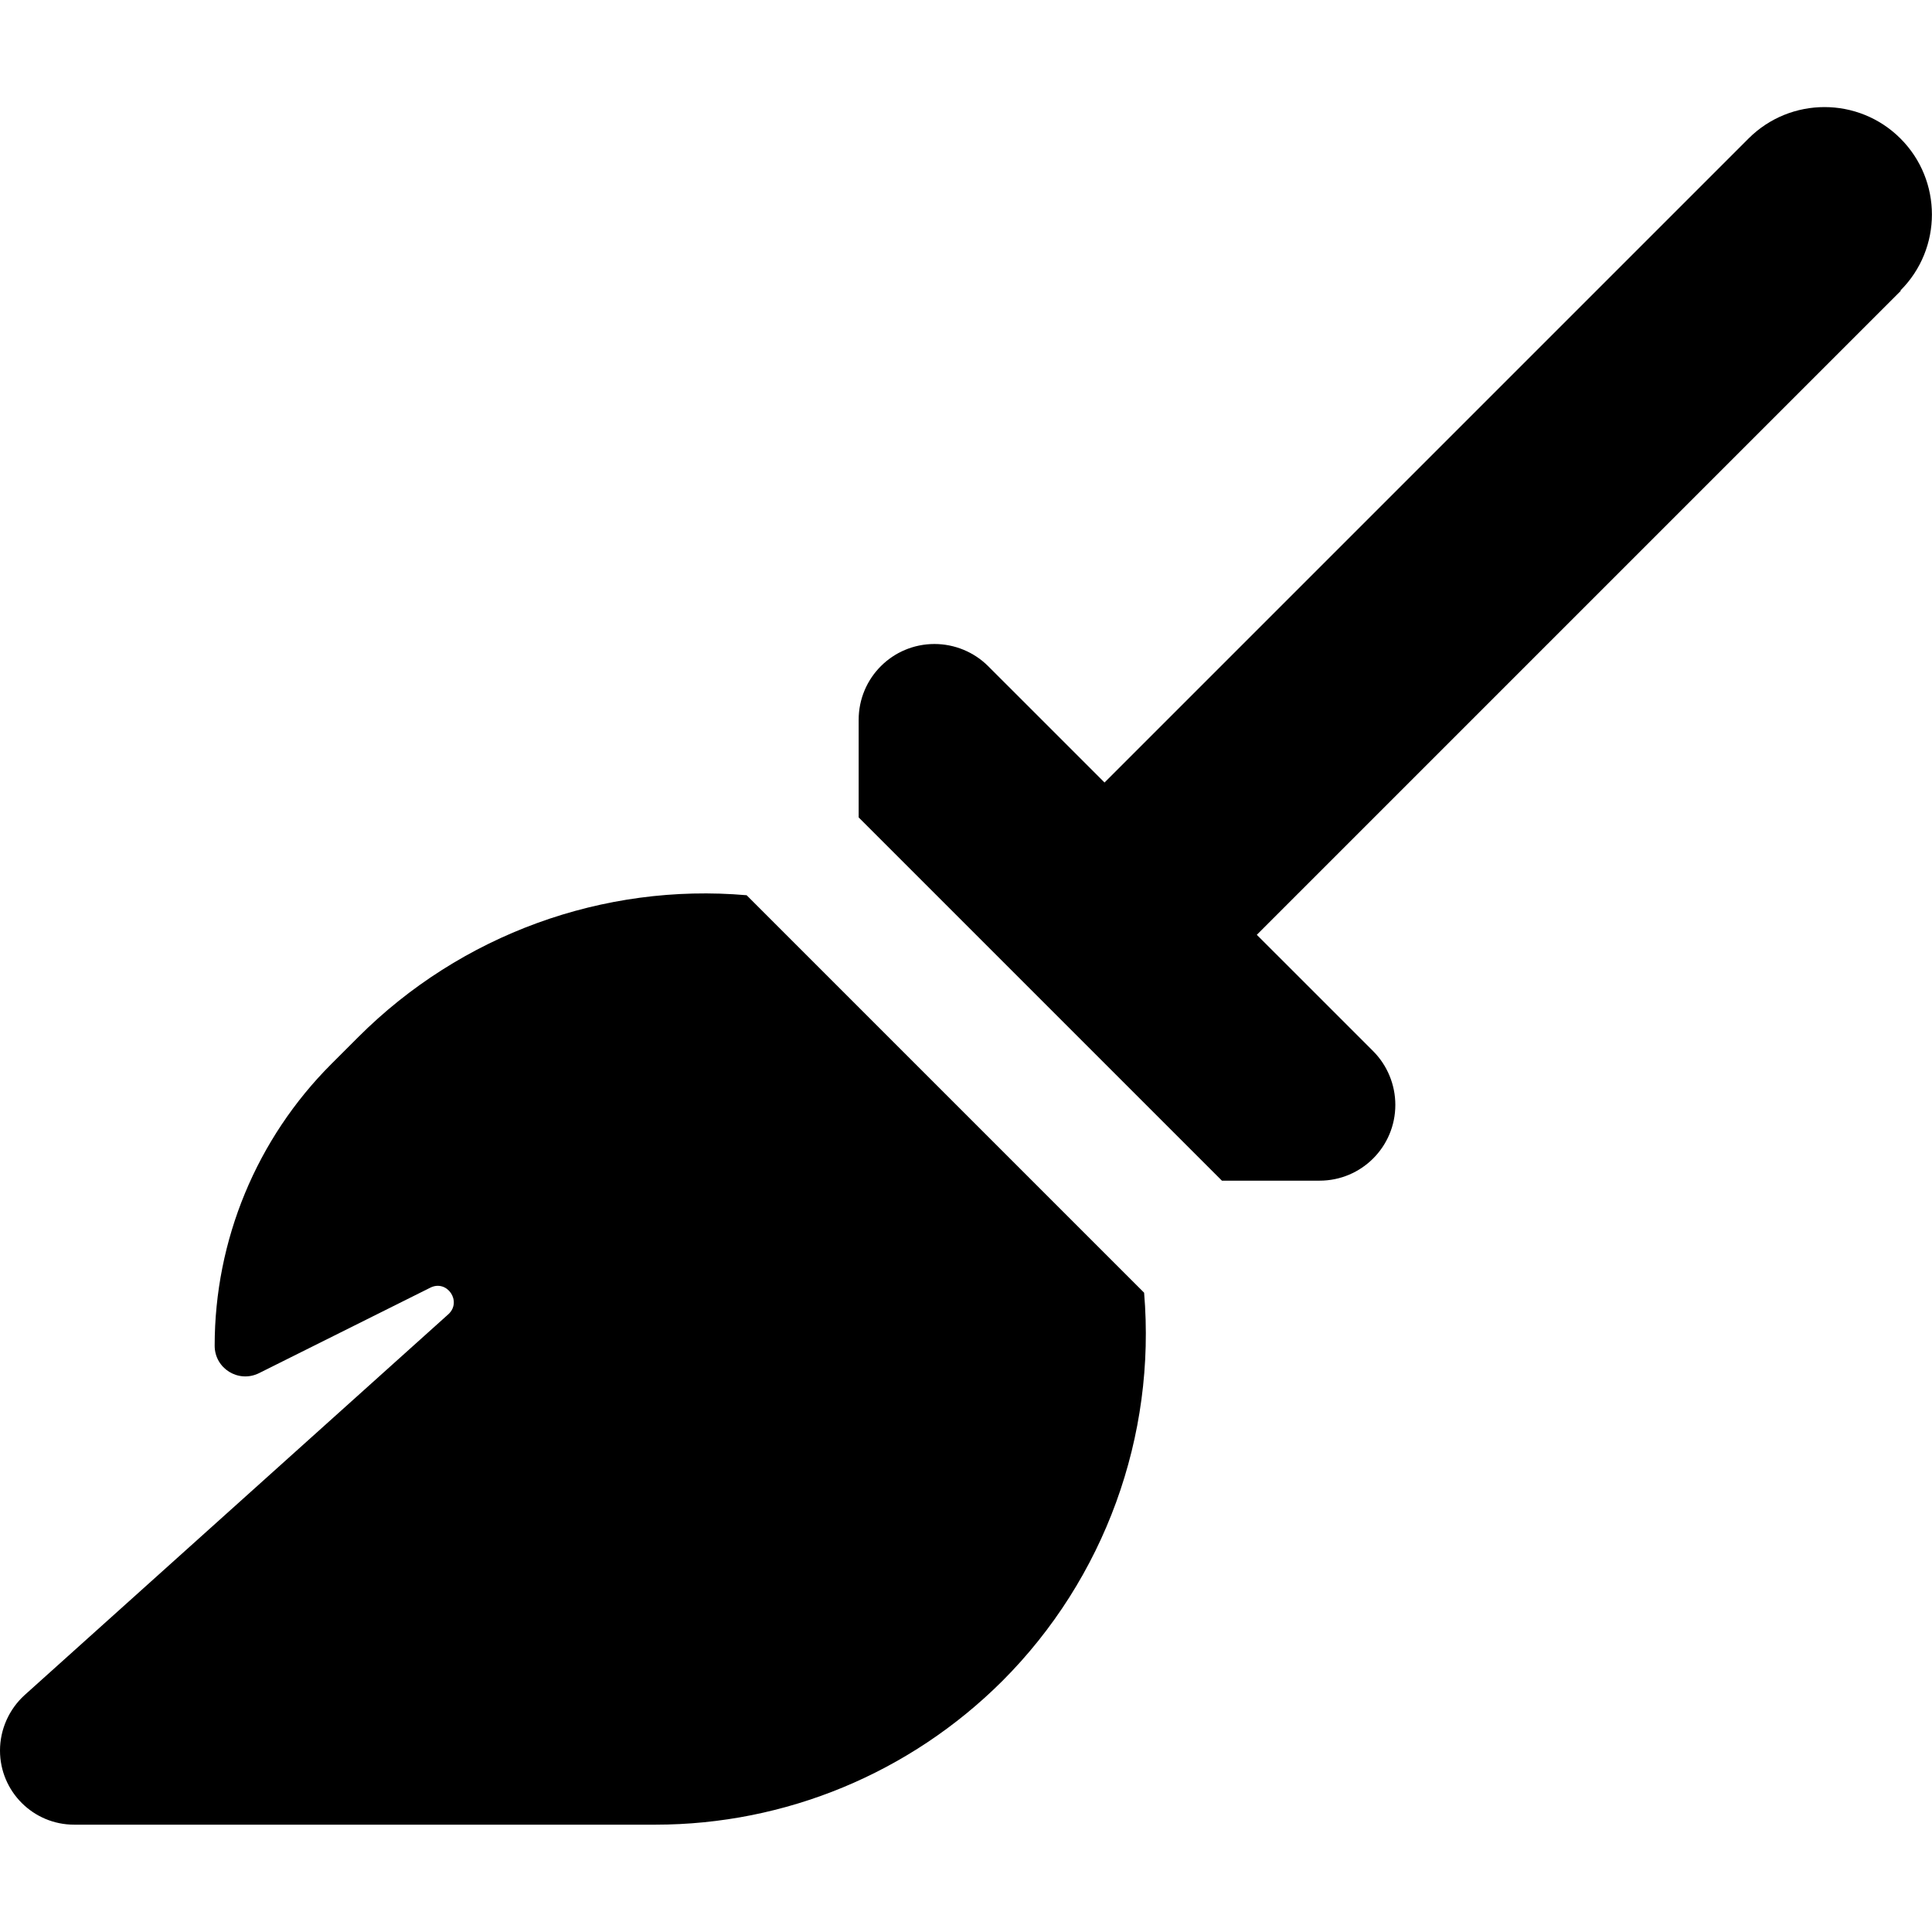
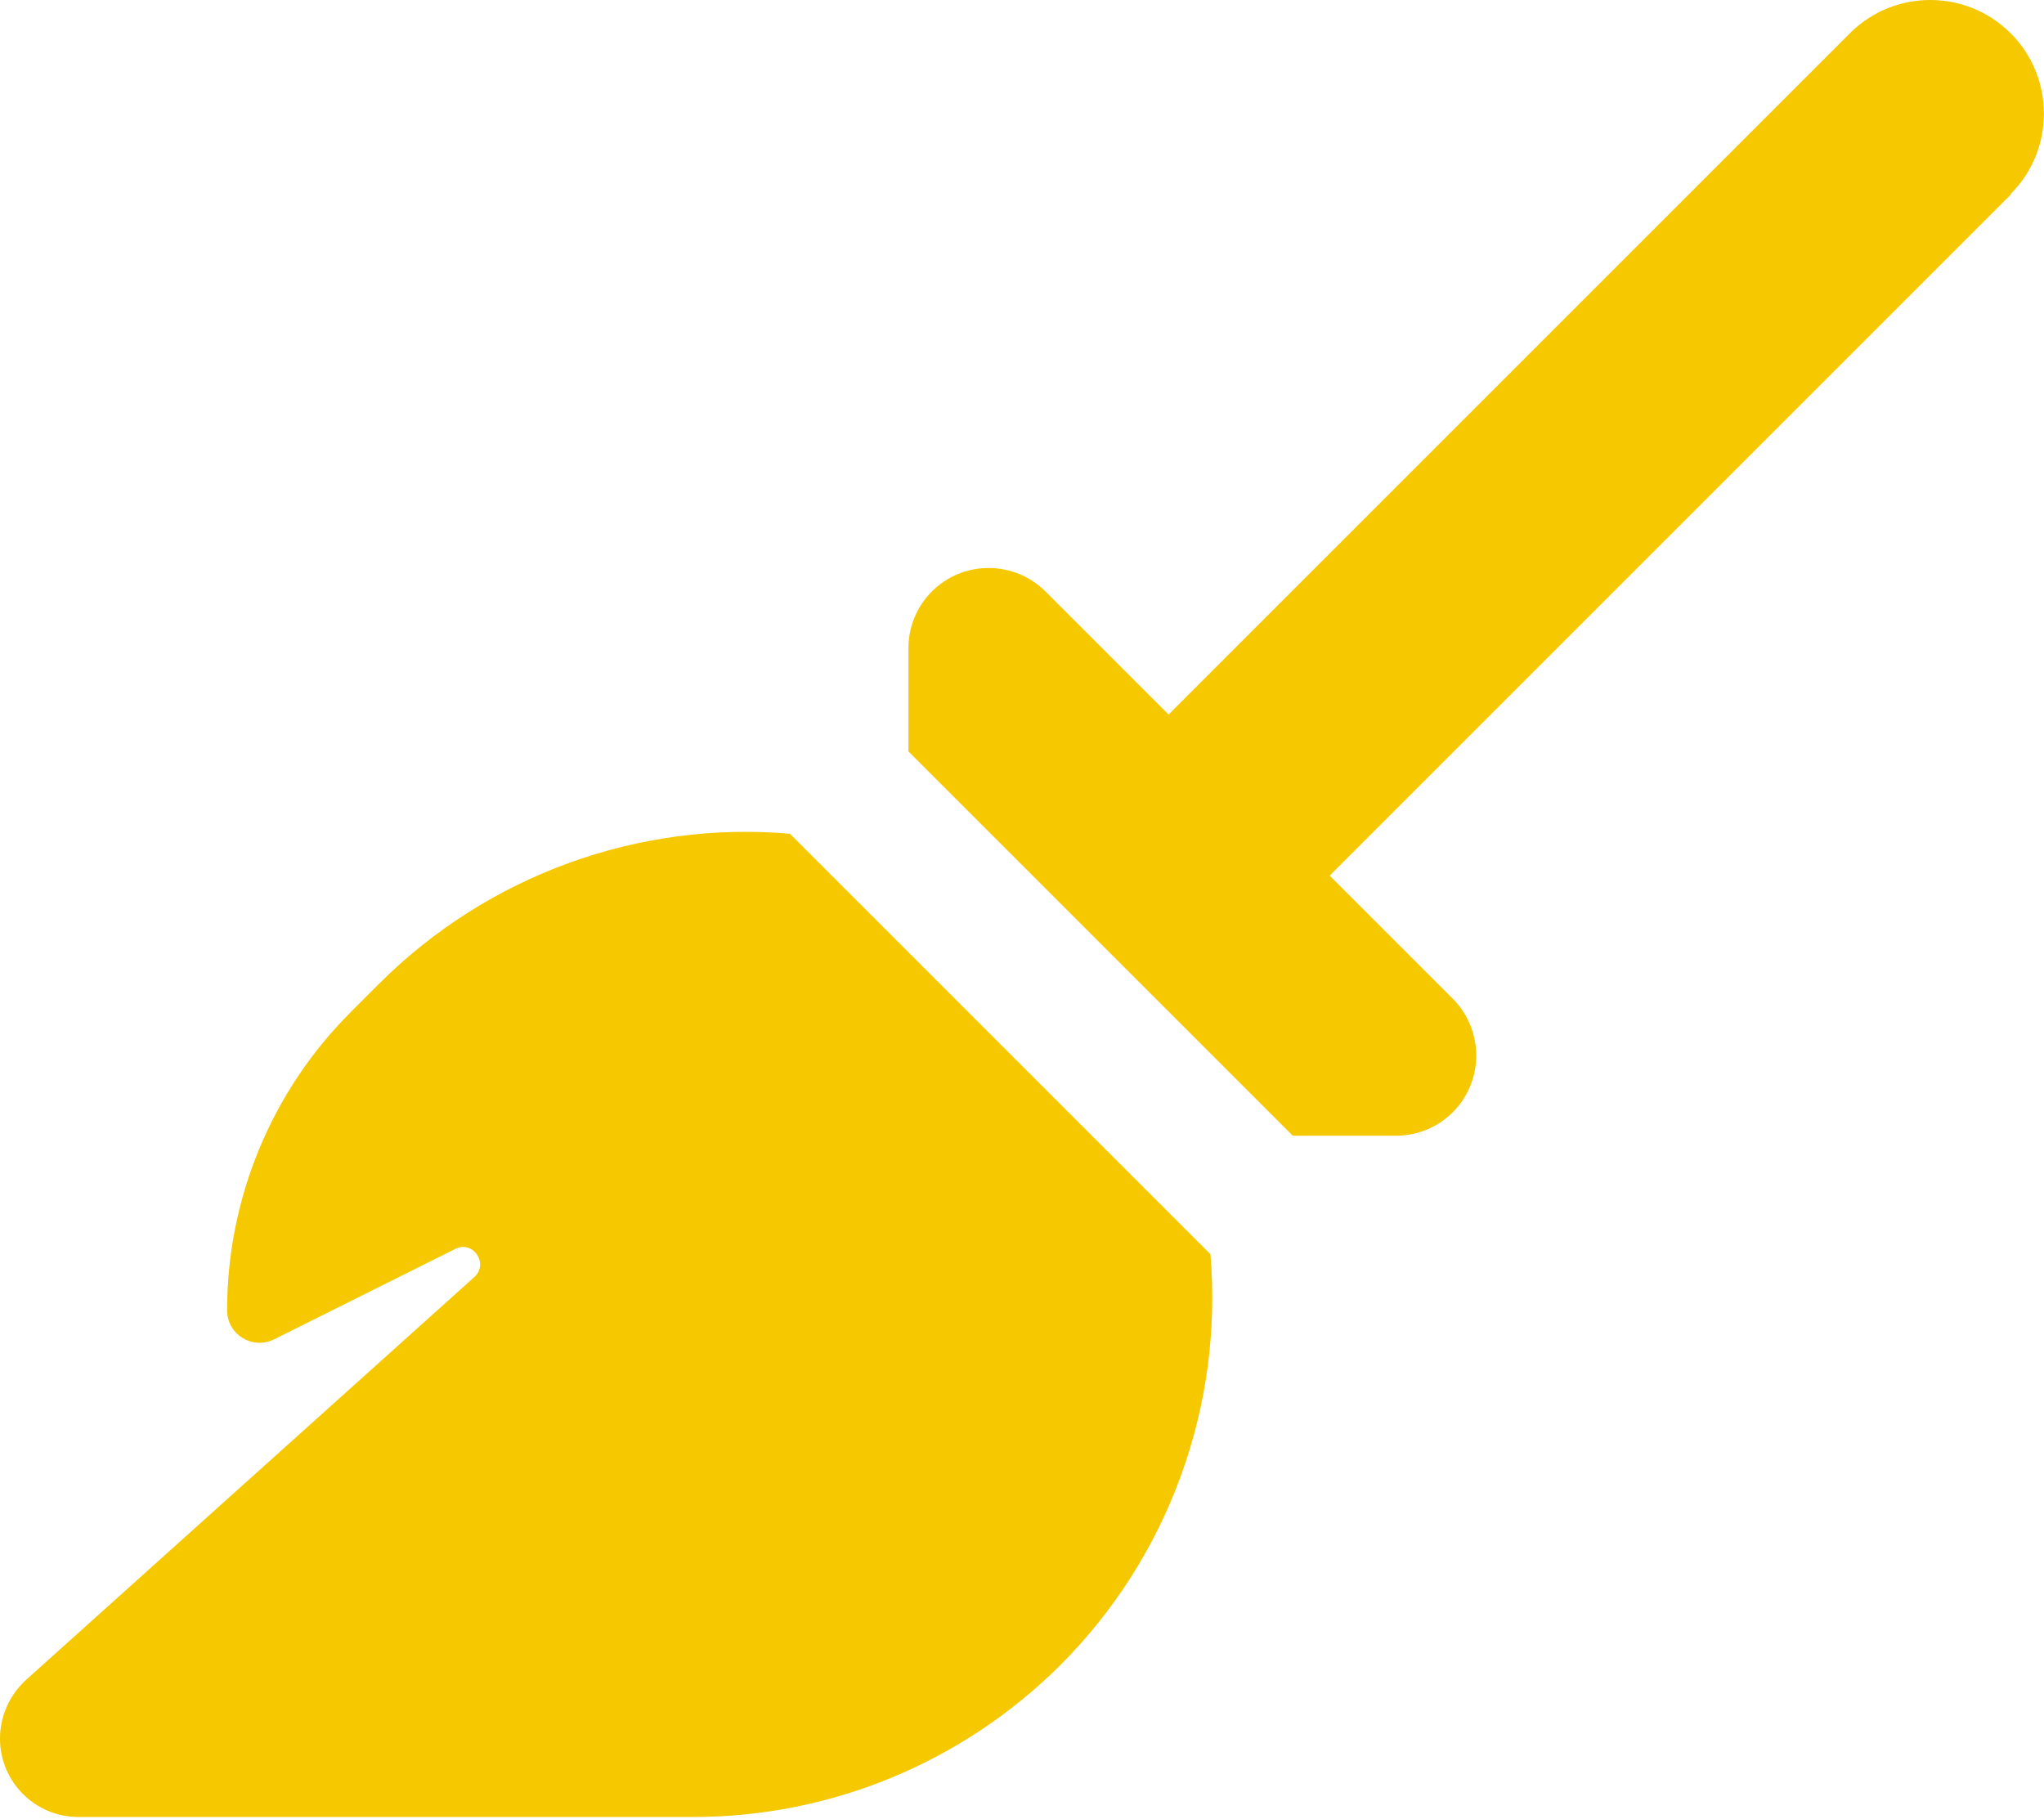
- <svg xmlns="http://www.w3.org/2000/svg" stroke="currentColor" fill="currentColor" stroke-width="0" viewBox="0 0 576 512" height="200px" width="200px">
-   <path d="M566.6 54.6c12.5-12.5 12.5-32.8 0-45.3s-32.8-12.5-45.3 0l-192 192-34.7-34.7c-4.2-4.2-10-6.6-16-6.6c-12.5 0-22.6 10.1-22.6 22.6l0 29.1L364.3 320l29.1 0c12.5 0 22.6-10.1 22.6-22.6c0-6-2.4-11.8-6.6-16l-34.7-34.7 192-192zM341.1 353.4L222.6 234.9c-42.7-3.7-85.2 11.7-115.8 42.3l-8 8C76.5 307.5 64 337.7 64 369.2c0 6.8 7.1 11.2 13.2 8.2l51.1-25.5c5-2.5 9.5 4.1 5.4 7.9L7.3 473.4C2.7 477.6 0 483.6 0 489.9C0 502.1 9.9 512 22.1 512l173.3 0c38.8 0 75.9-15.4 103.4-42.8c30.6-30.6 45.9-73.1 42.3-115.8z" />
+ <svg xmlns="http://www.w3.org/2000/svg" width="100%" height="100%" viewBox="0 0 200 178" version="1.1" xml:space="preserve" style="fill-rule:evenodd;clip-rule:evenodd;stroke-linejoin:round;stroke-miterlimit:2;">
+   <g transform="matrix(1,0,0,1,0,-11.08507)">
+     <g transform="matrix(0.347222,0,0,0.347222,0,11.11111)">
+       <path d="M566.6,54.6C579.1,42.1 579.1,21.8 566.6,9.3C554.1,-3.2 533.8,-3.2 521.3,9.3L329.3,201.3L294.6,166.6C290.4,162.4 284.6,160 278.6,160C266.1,160 256,170.1 256,182.6L256,211.7L364.3,320L393.4,320C405.9,320 416,309.9 416,297.4C416,291.4 413.6,285.6 409.4,281.4L374.7,246.7L566.7,54.7L566.6,54.6ZM341.1,353.4L222.6,234.9C179.9,231.2 137.4,246.6 106.8,277.2L98.8,285.2C76.5,307.5 64,337.7 64,369.2C64,376 71.1,380.4 77.2,377.4L128.3,351.9C133.3,349.4 137.8,356 133.7,359.8L7.3,473.4C2.7,477.6 0,483.6 0,489.9C0,502.1 9.9,512 22.1,512L195.4,512C234.2,512 271.3,496.6 298.8,469.2C329.4,438.6 344.7,396.1 341.1,353.4Z" style="fill:rgb(245,200,0);fill-rule:nonzero;" />
+     </g>
+   </g>
</svg>
